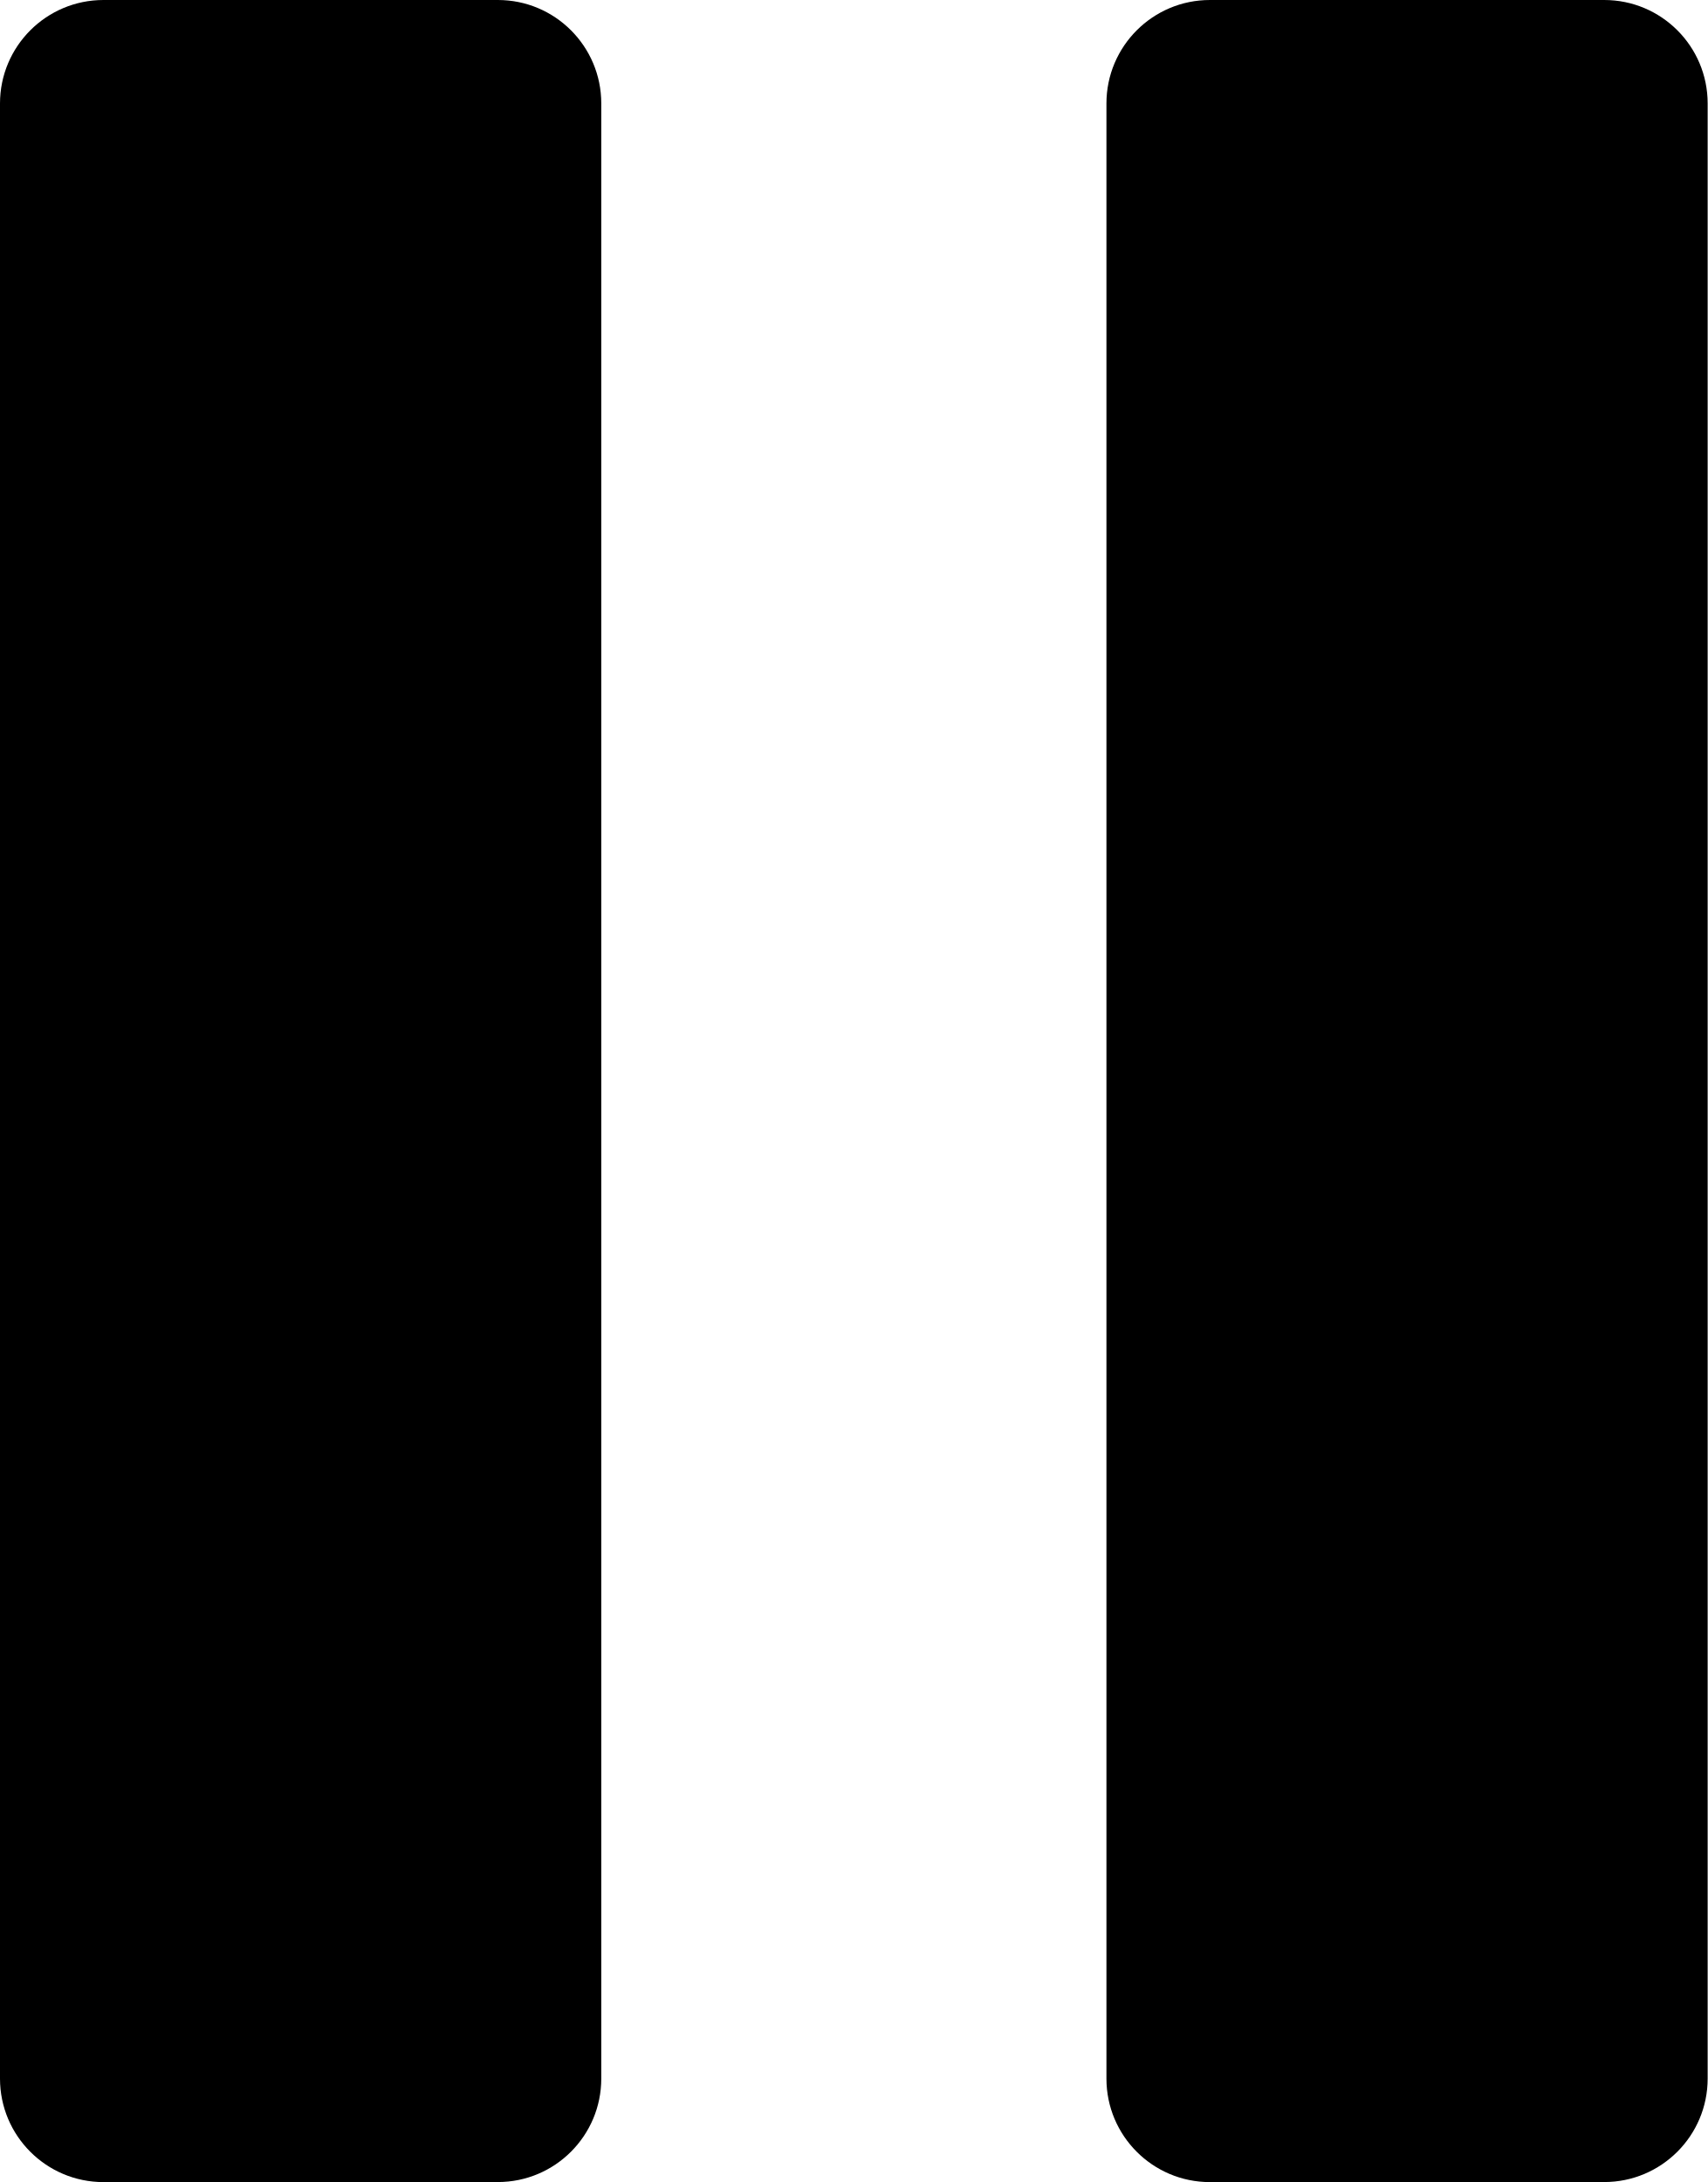
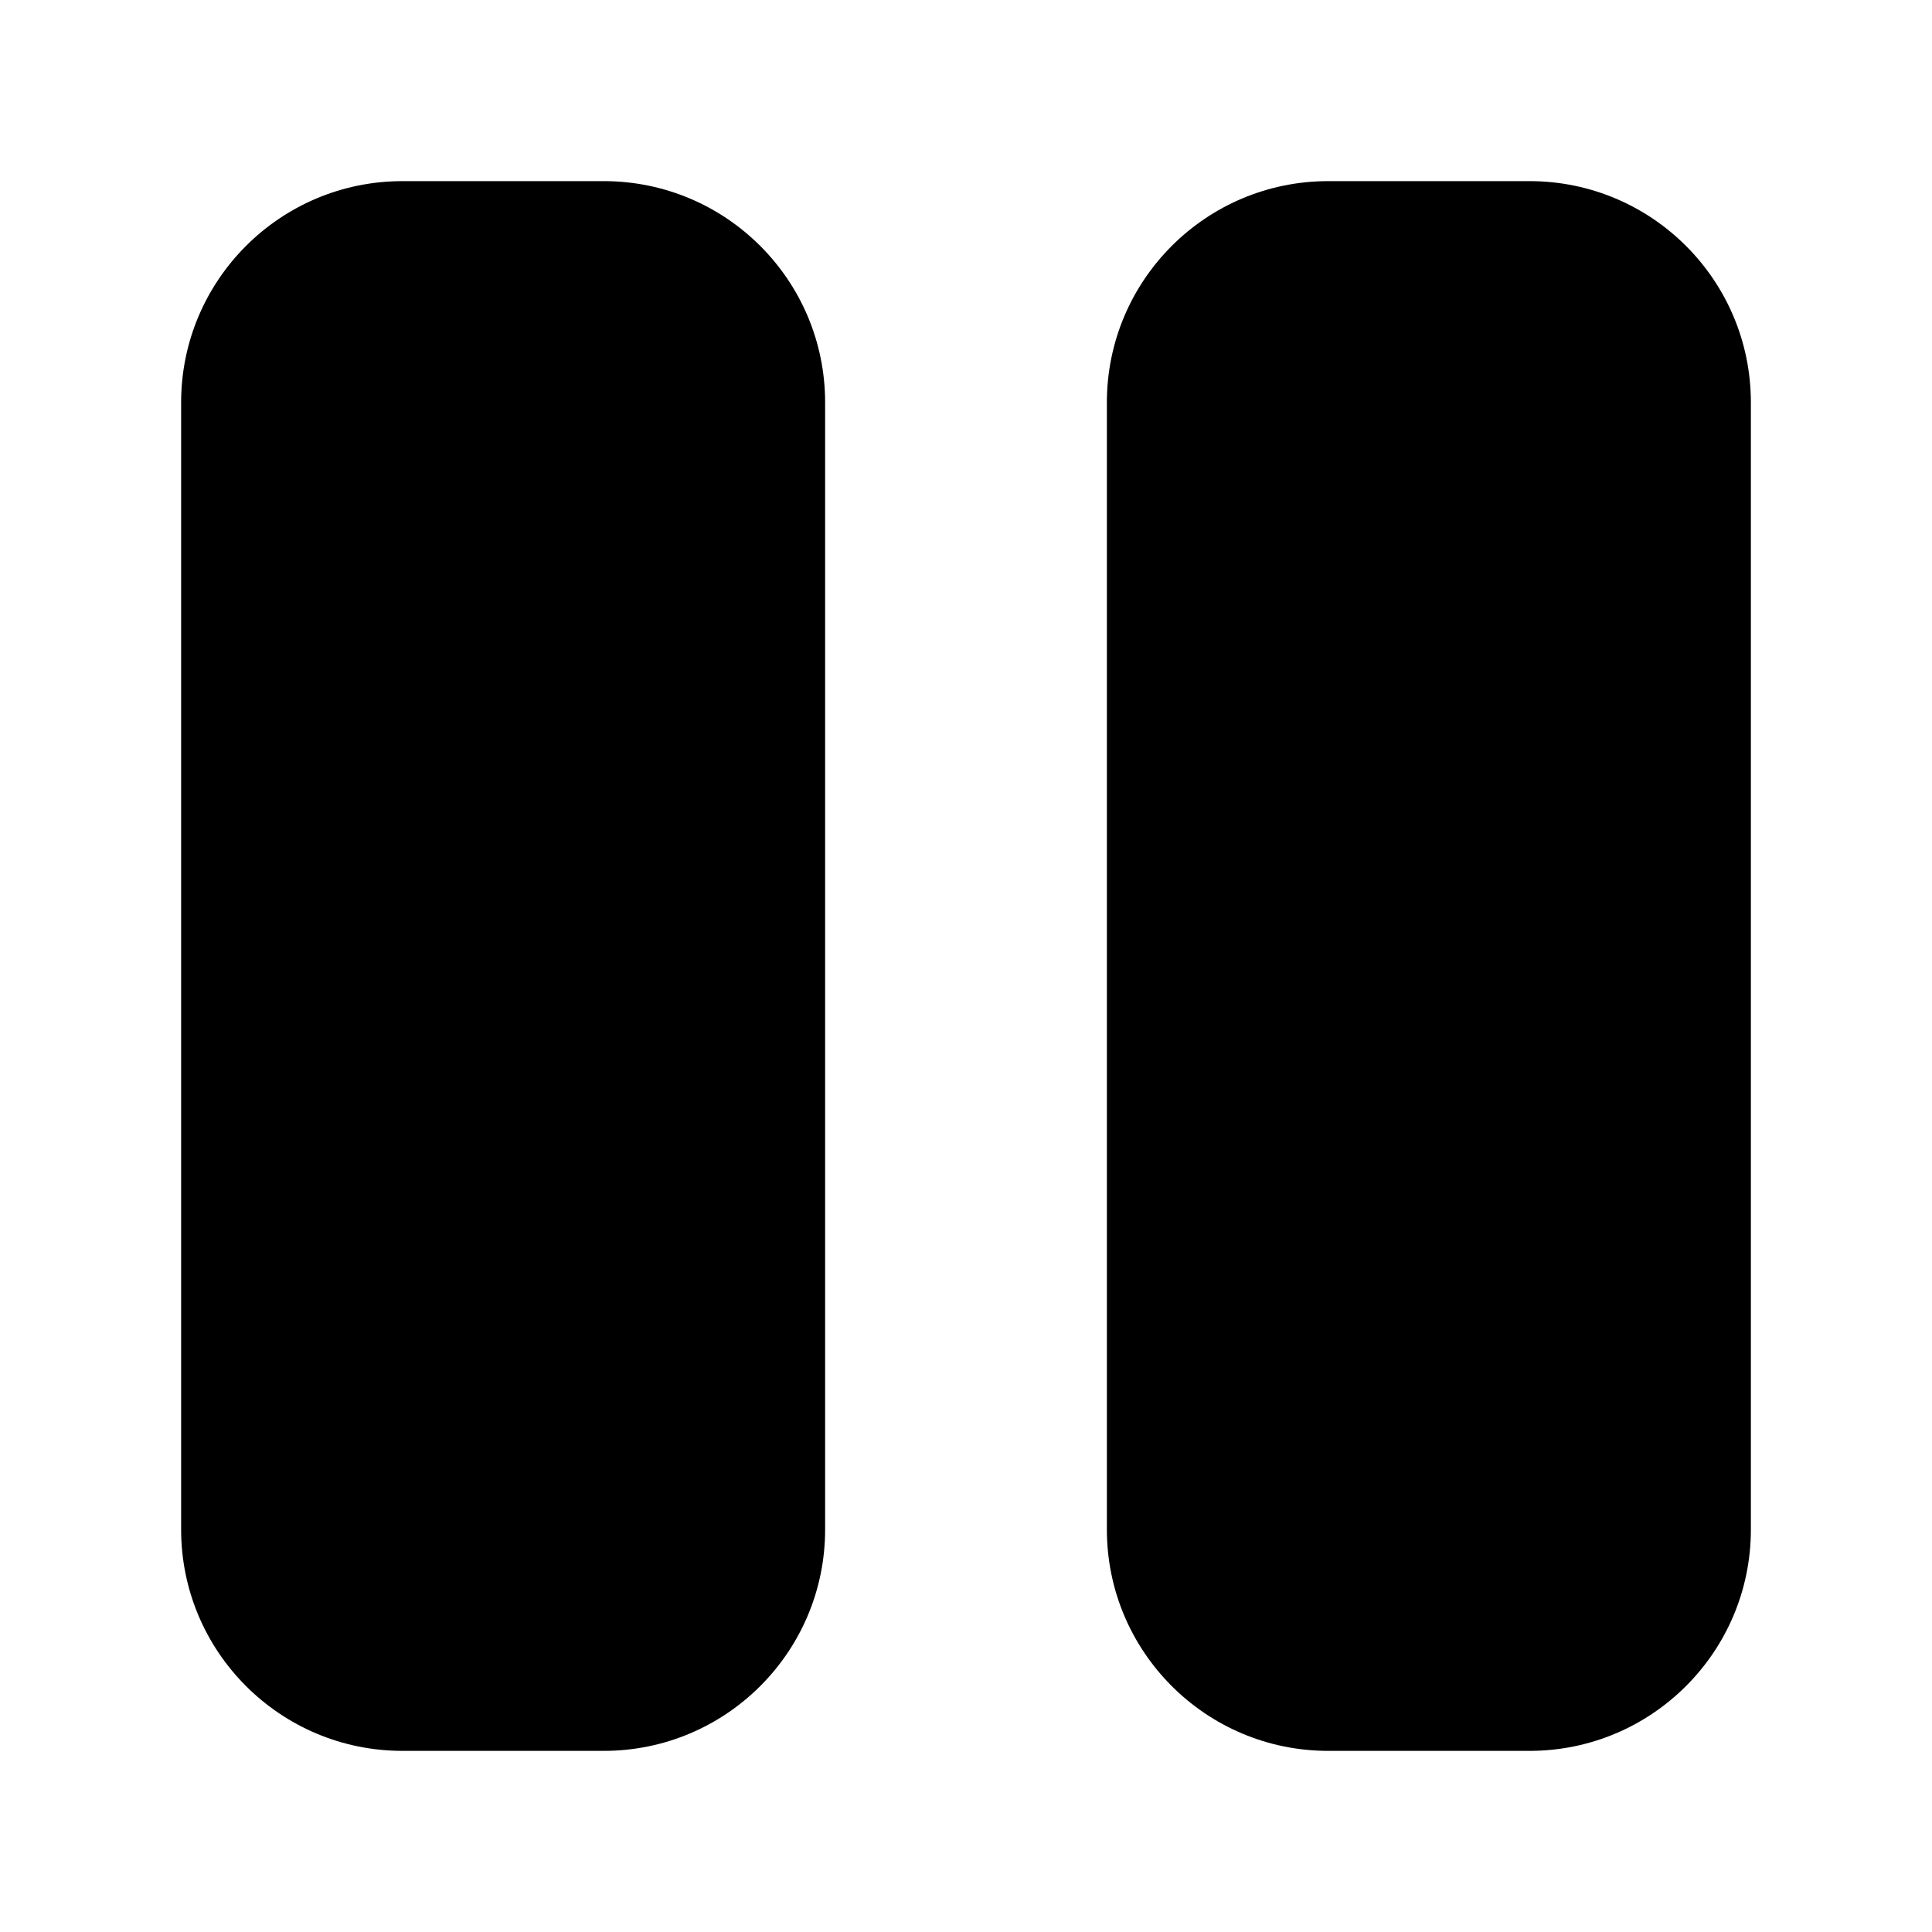
- <svg xmlns="http://www.w3.org/2000/svg" viewBox="0 0 32.87 42">
-   <g>
-     <path d="M9.583 42.002H1.992A1.992 1.992 0 0 1 0 40.01V1.991A1.992 1.992 0 0 1 1.992 0h7.591a1.991 1.991 0 0 1 1.991 1.991v38.018a1.992 1.992 0 0 1-1.991 1.992" />
-     <path d="M30.88 42.002h-7.59a1.992 1.992 0 0 1-1.992-1.992V1.991A1.992 1.992 0 0 1 23.29 0h7.59a1.991 1.991 0 0 1 1.991 1.991v38.018a1.992 1.992 0 0 1-1.991 1.992" />
-   </g>
+ <svg xmlns="http://www.w3.org/2000/svg" fill="currentColor" viewBox="0 0 24 24">
+   <path fill-rule="evenodd" d="M2.25 5A2.75 2.75 0 0 1 5 2.25h2.5A2.75 2.75 0 0 1 10.25 5v14a2.75 2.75 0 0 1-2.75 2.75H5A2.75 2.75 0 0 1 2.25 19V5Zm11.5 0a2.75 2.75 0 0 1 2.75-2.75H19A2.75 2.75 0 0 1 21.75 5v14A2.75 2.75 0 0 1 19 21.75h-2.5A2.75 2.75 0 0 1 13.75 19V5Z" clip-rule="evenodd" />
</svg>
